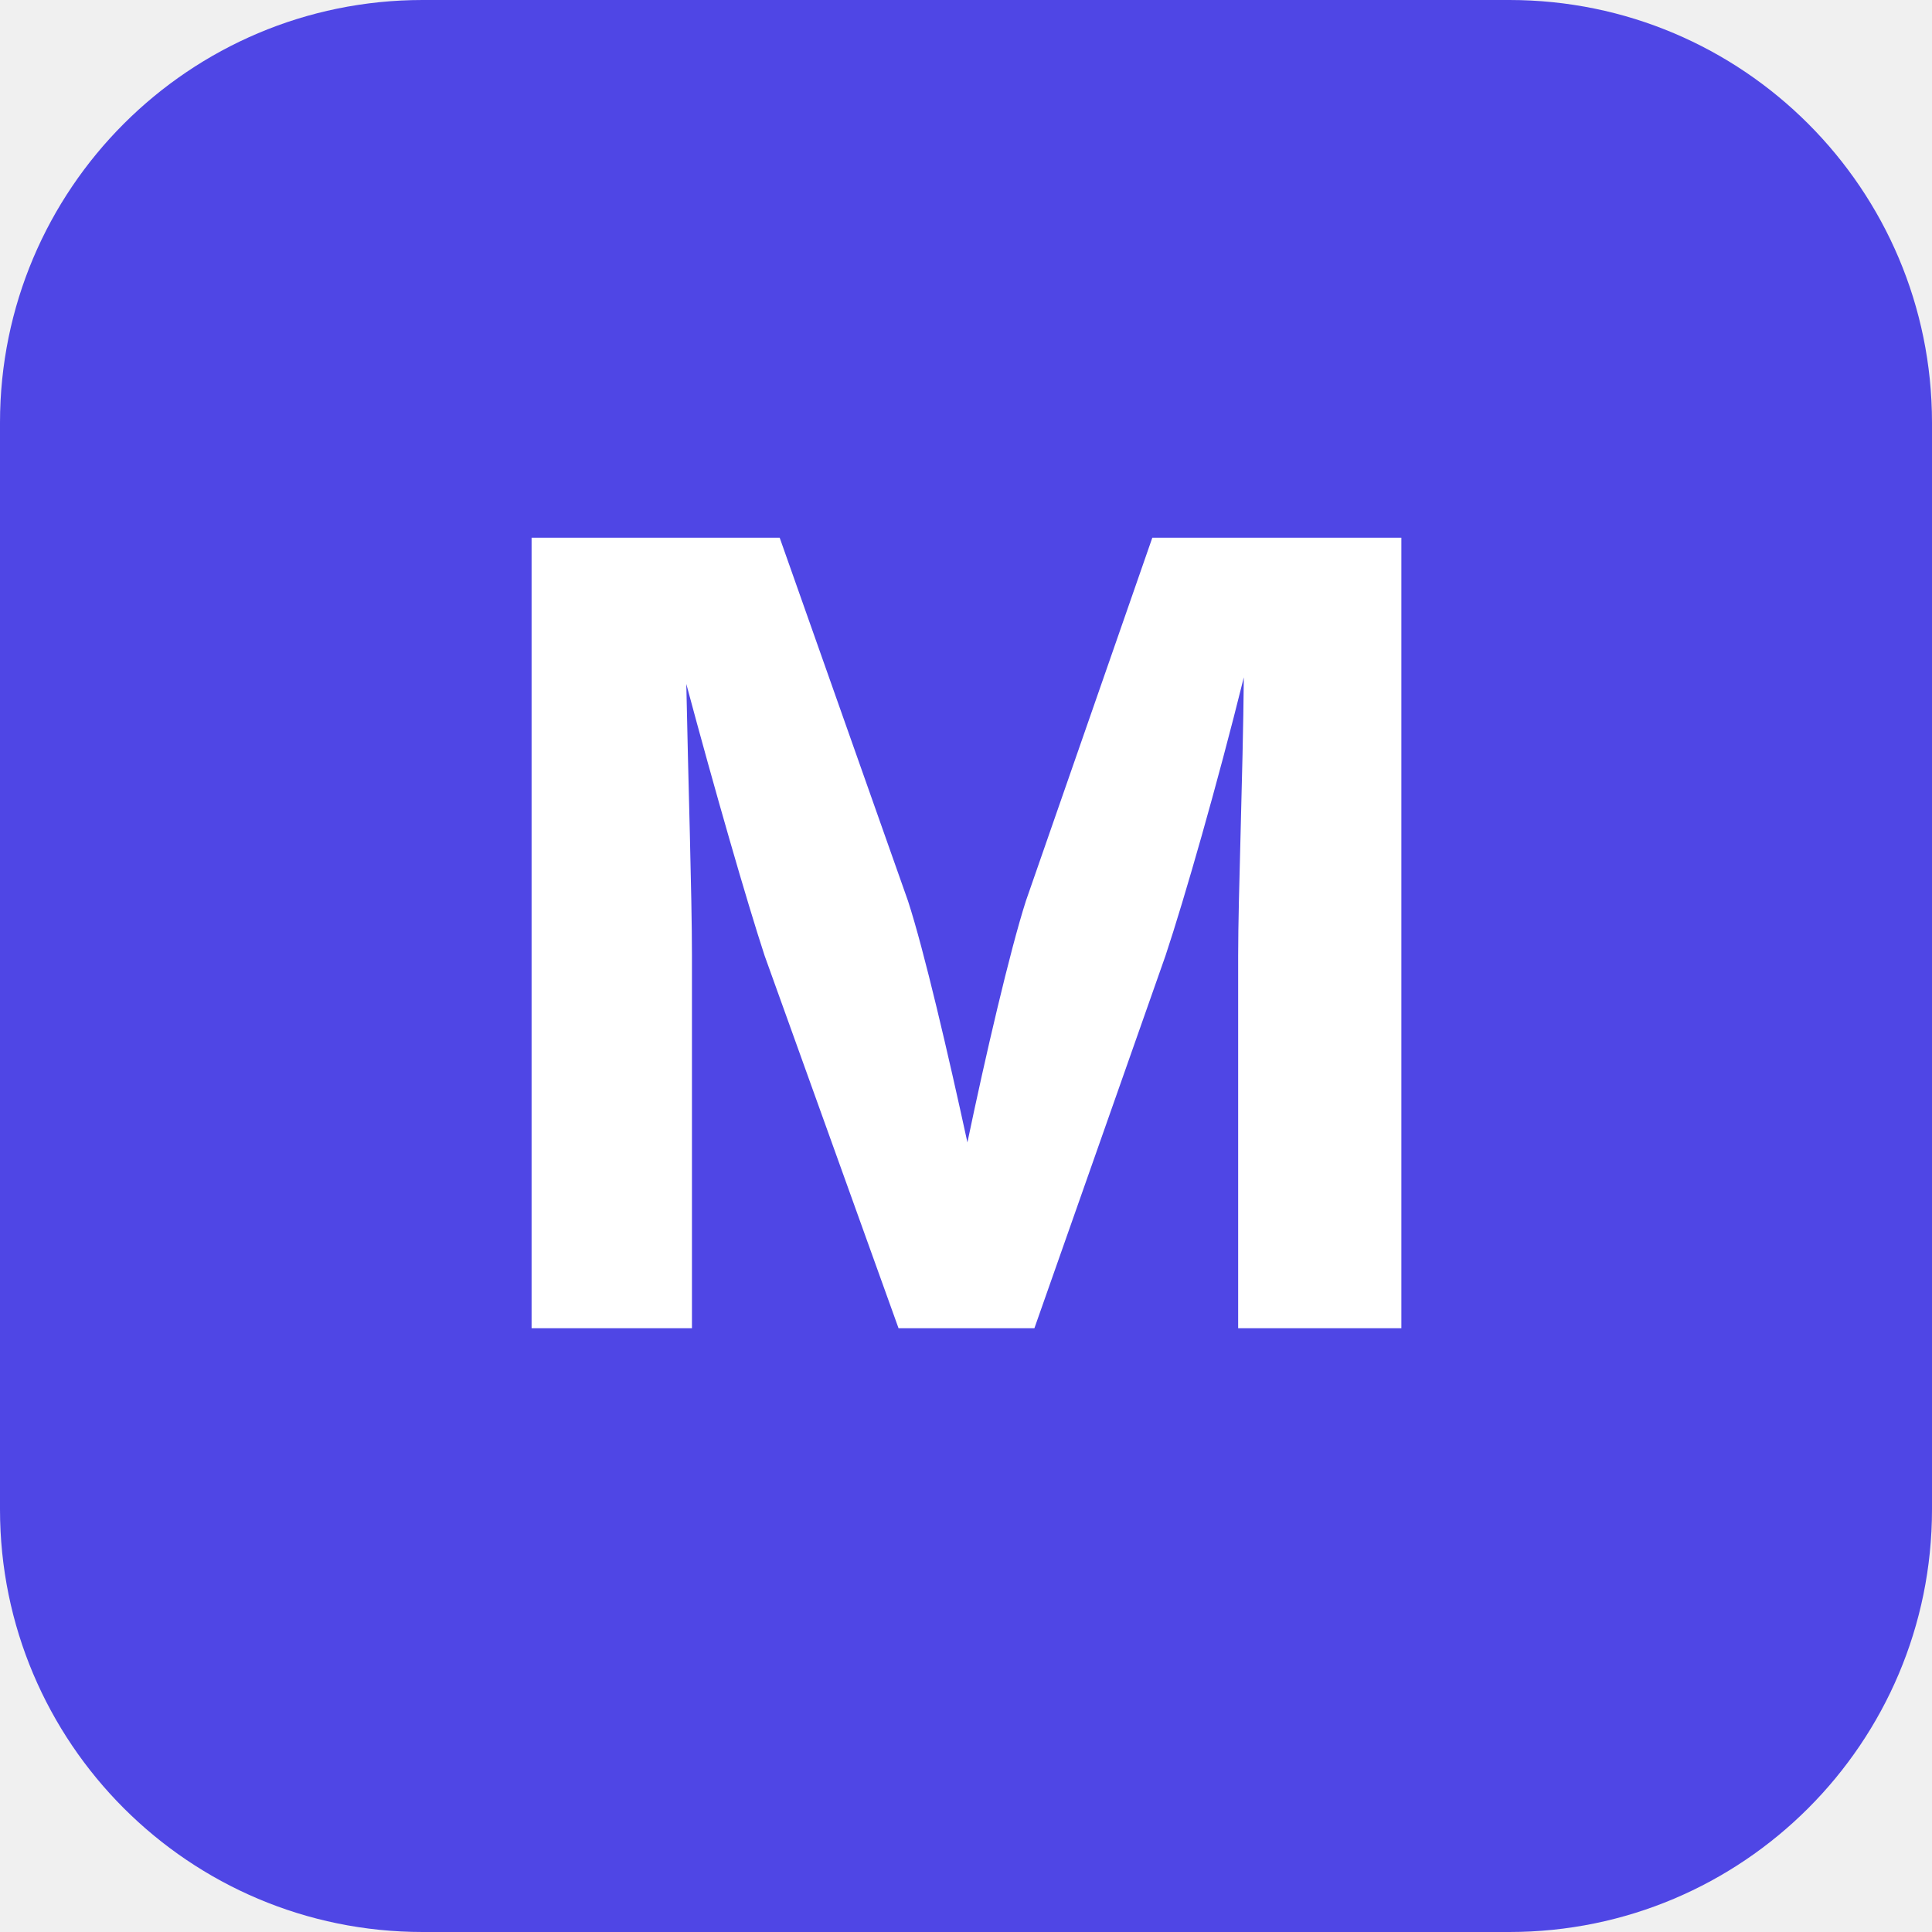
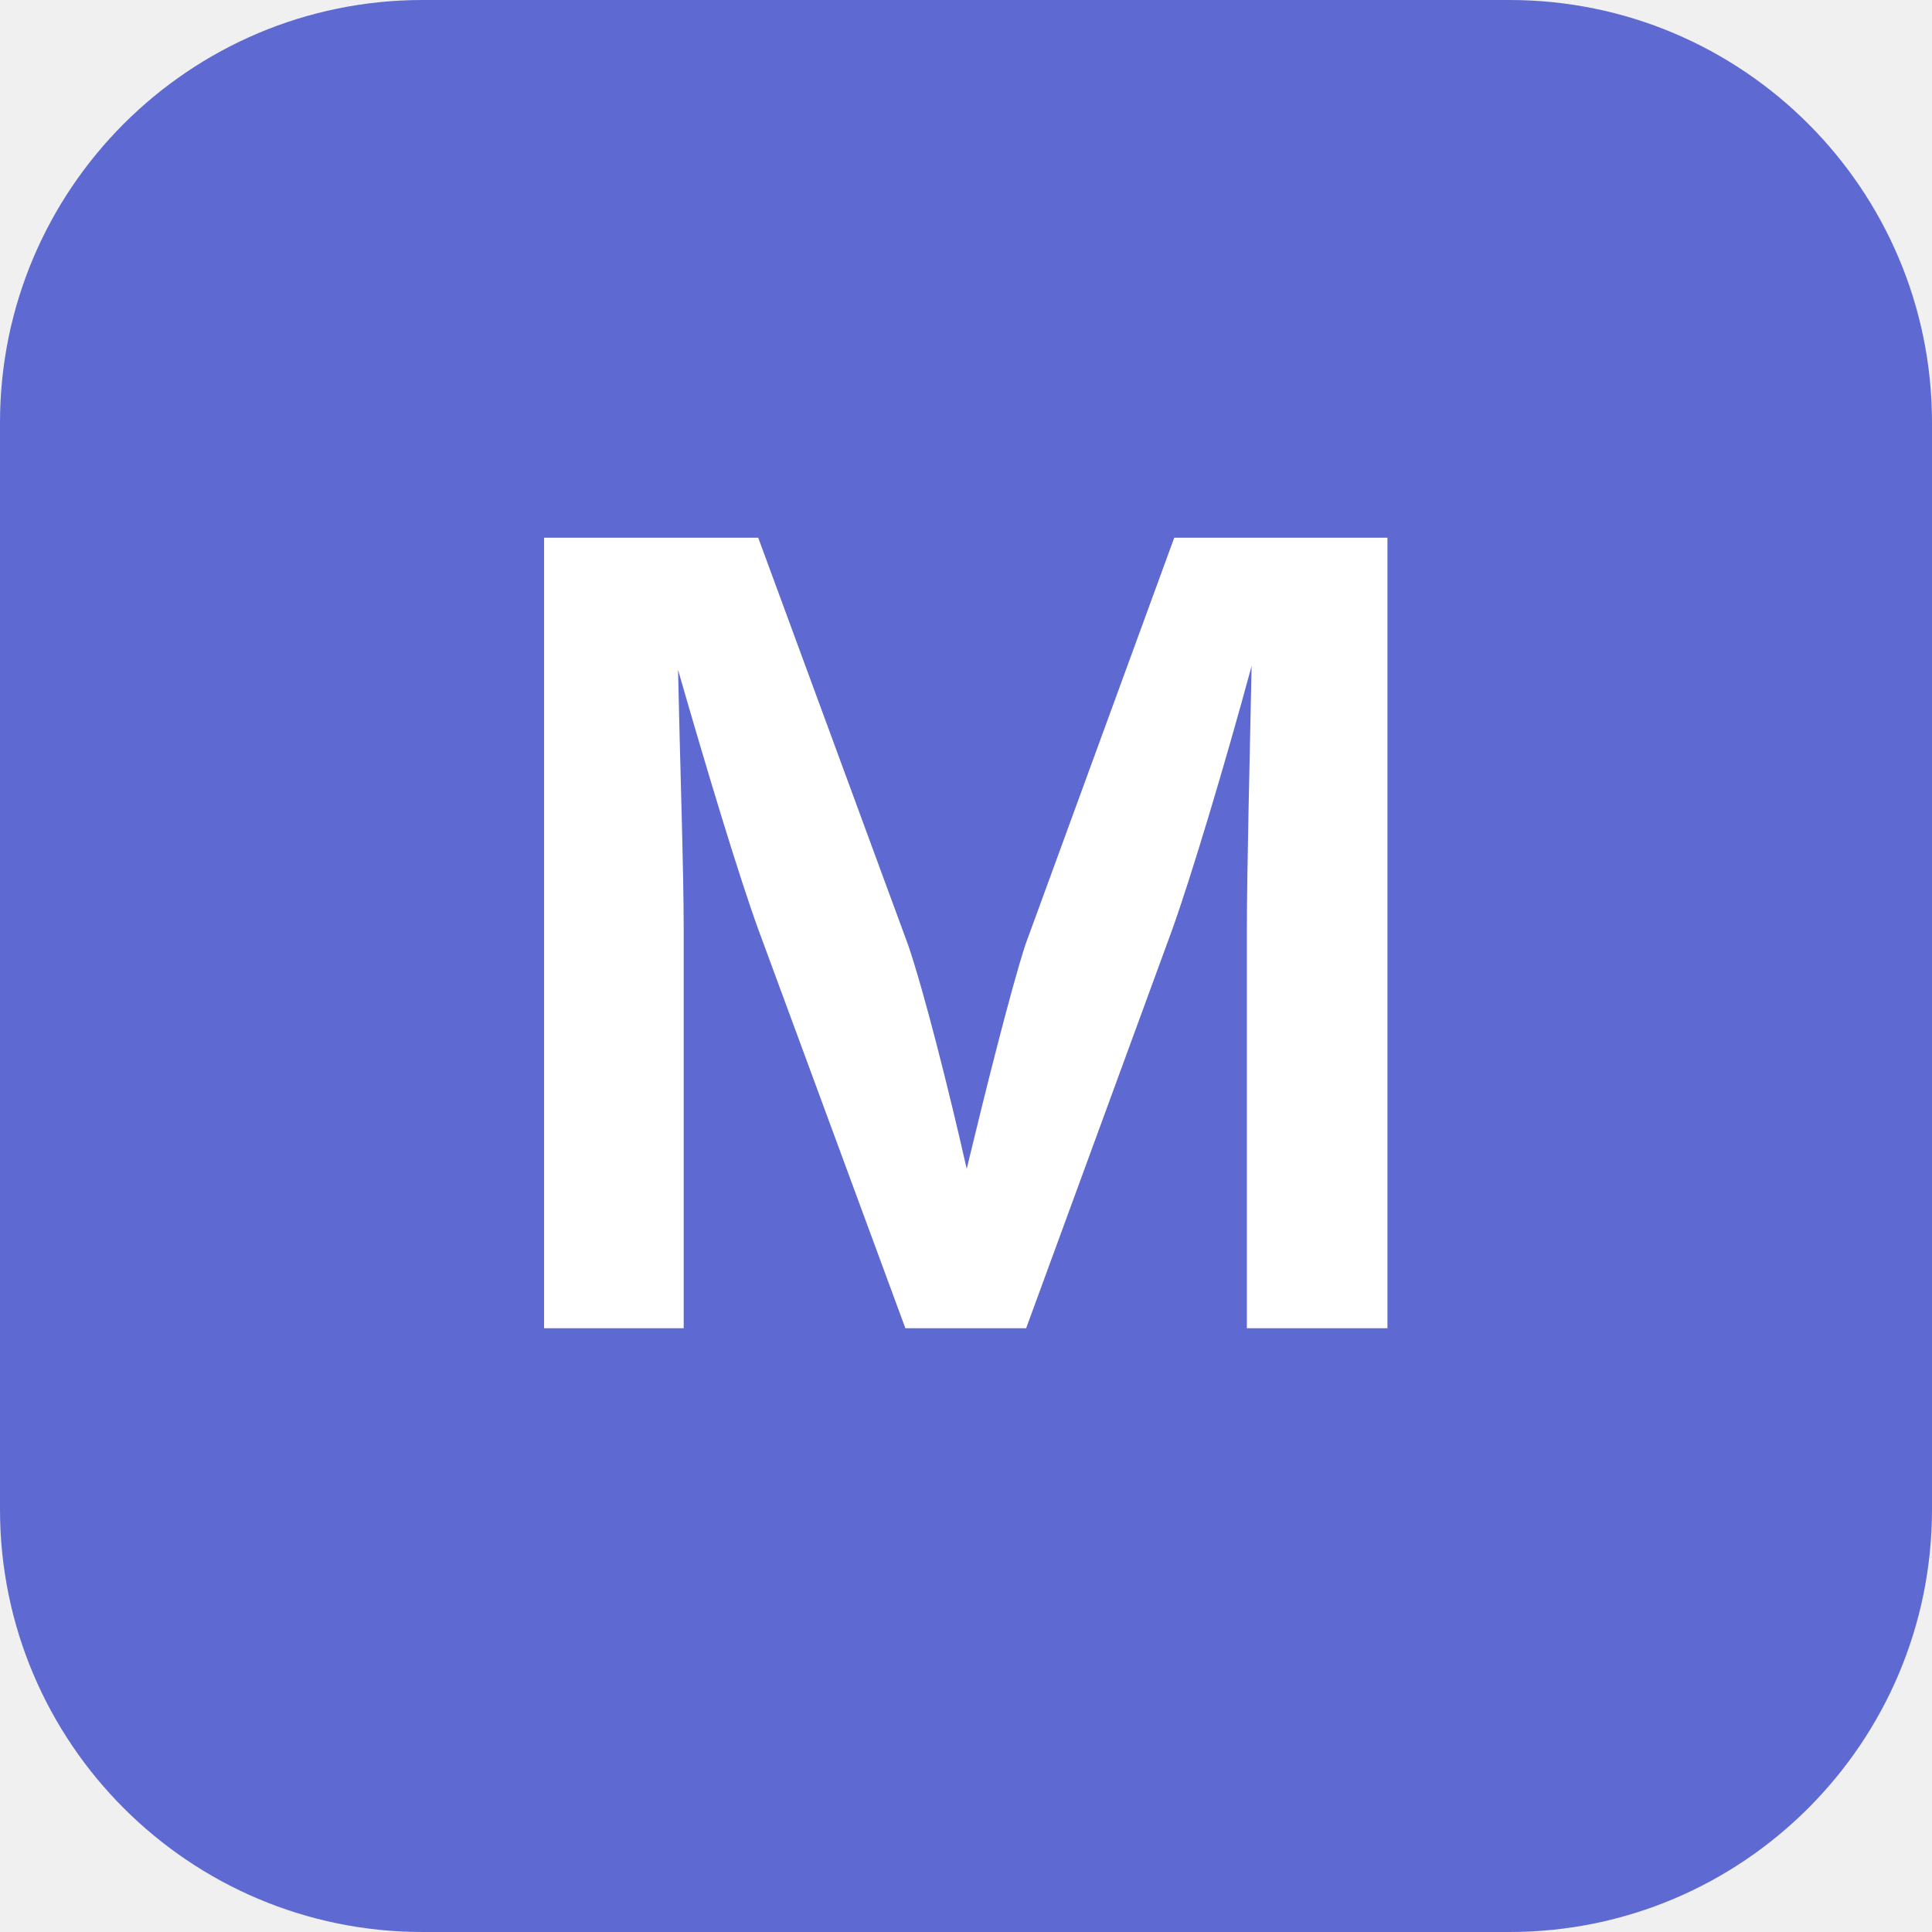
<svg xmlns="http://www.w3.org/2000/svg" viewBox="0 0 32 32">
-   <rect width="32" height="32" rx="7" fill="#4f46e5" />
-   <text x="16" y="22" font-family="-apple-system, sans-serif" font-size="18" font-weight="700" fill="#fff" text-anchor="middle">M</text>
+   <rect width="32" height="32" rx="7" fill="#5e6ad2" />
+   <text x="16" y="22" font-family="-apple-system, sans-serif" font-size="18" font-weight="600" fill="#fff" text-anchor="middle">M</text>
</svg>
